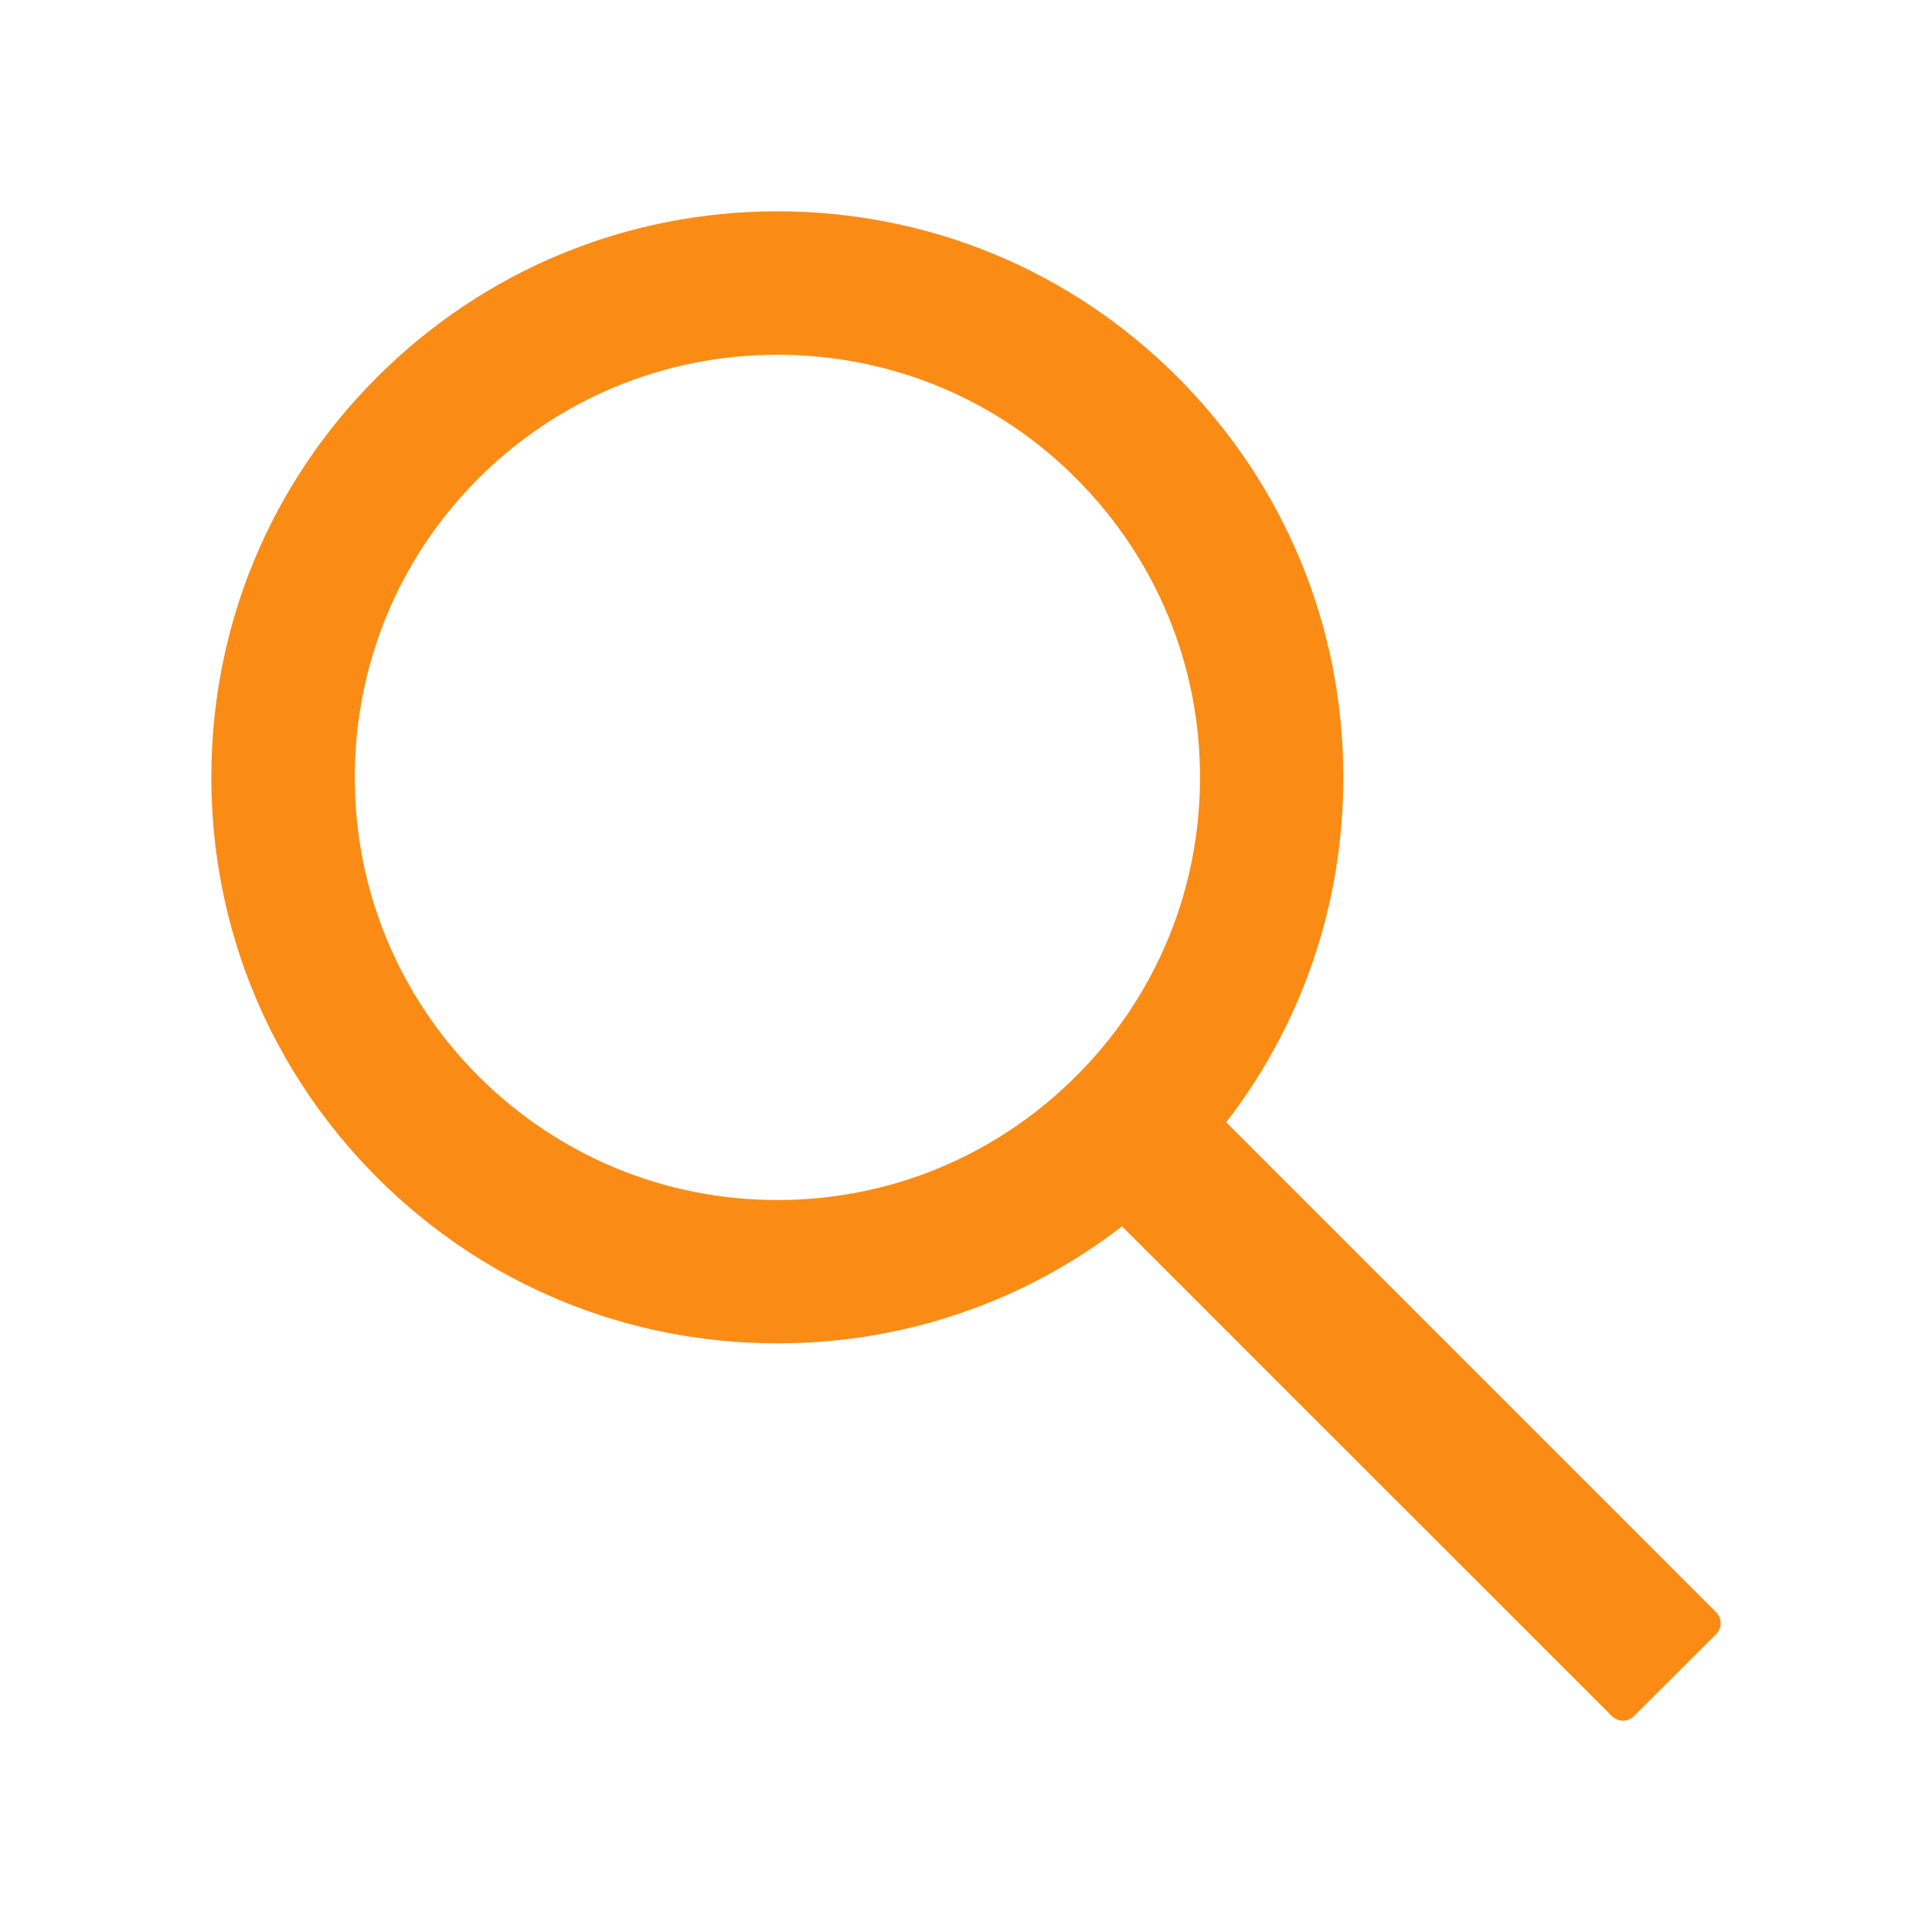
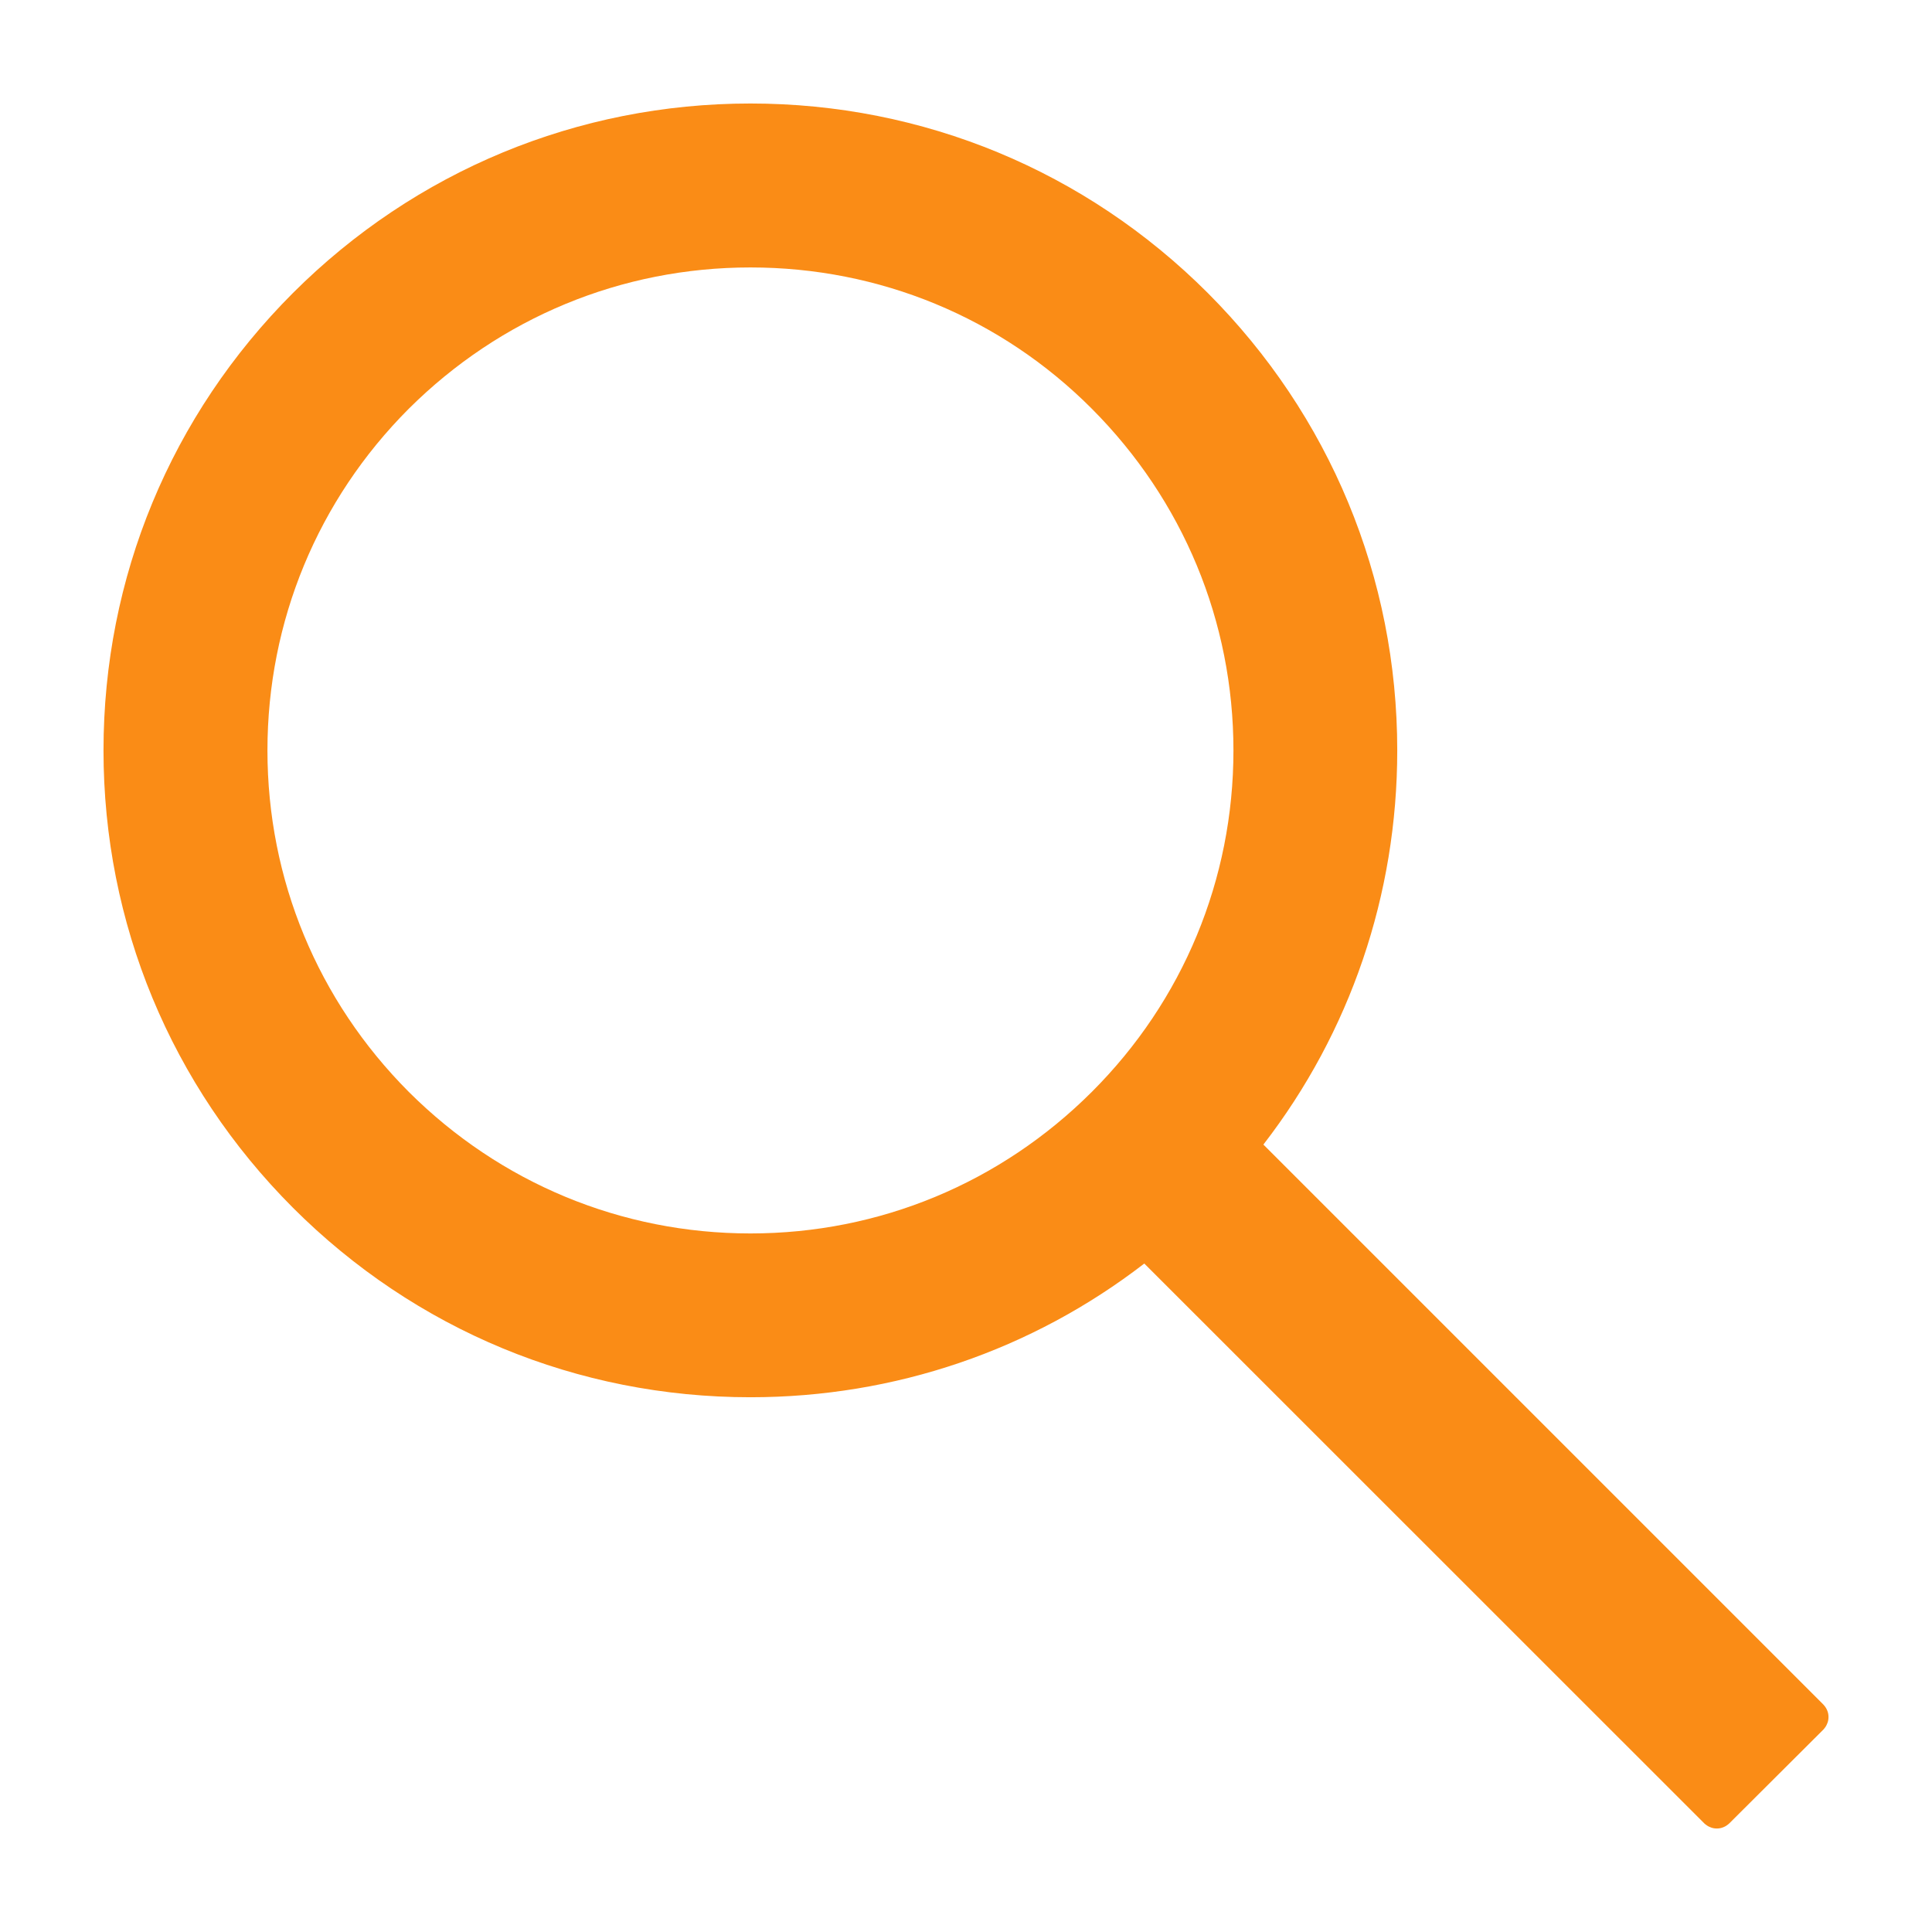
- <svg xmlns="http://www.w3.org/2000/svg" width="16" height="16" viewBox="0 0 16 16" fill="none">
-   <path d="M14.213 13.352L10.155 9.294C10.784 8.48 11.125 7.484 11.125 6.438C11.125 5.184 10.636 4.009 9.752 3.123C8.867 2.237 7.689 1.75 6.438 1.75C5.186 1.75 4.008 2.239 3.123 3.123C2.237 4.008 1.75 5.184 1.75 6.438C1.75 7.689 2.239 8.867 3.123 9.752C4.008 10.637 5.184 11.125 6.438 11.125C7.484 11.125 8.478 10.784 9.292 10.156L13.35 14.213C13.362 14.224 13.376 14.234 13.392 14.24C13.407 14.247 13.424 14.25 13.441 14.25C13.457 14.25 13.474 14.247 13.49 14.24C13.505 14.234 13.519 14.224 13.531 14.213L14.213 13.533C14.224 13.521 14.234 13.507 14.24 13.491C14.247 13.476 14.25 13.459 14.25 13.442C14.25 13.425 14.247 13.409 14.24 13.393C14.234 13.378 14.224 13.364 14.213 13.352ZM8.912 8.912C8.25 9.573 7.372 9.938 6.438 9.938C5.503 9.938 4.625 9.573 3.962 8.912C3.302 8.25 2.938 7.372 2.938 6.438C2.938 5.503 3.302 4.623 3.962 3.962C4.625 3.302 5.503 2.938 6.438 2.938C7.372 2.938 8.252 3.3 8.912 3.962C9.573 4.625 9.938 5.503 9.938 6.438C9.938 7.372 9.573 8.252 8.912 8.912Z" fill="#FA8C16" />
+ <svg xmlns="http://www.w3.org/2000/svg" width="14" height="14" viewBox="0 0 14 14" fill="none">
+   <path d="M13.213 12.352L9.155 8.294C9.784 7.48 10.125 6.484 10.125 5.438C10.125 4.184 9.636 3.009 8.752 2.123C7.867 1.238 6.689 0.75 5.438 0.75C4.186 0.75 3.008 1.239 2.123 2.123C1.238 3.008 0.75 4.184 0.75 5.438C0.75 6.689 1.239 7.867 2.123 8.752C3.008 9.637 4.184 10.125 5.438 10.125C6.484 10.125 7.478 9.784 8.292 9.156L12.35 13.213C12.362 13.224 12.376 13.234 12.392 13.24C12.407 13.247 12.424 13.25 12.441 13.25C12.457 13.25 12.474 13.247 12.49 13.24C12.505 13.234 12.519 13.224 12.531 13.213L13.213 12.533C13.224 12.521 13.234 12.507 13.24 12.491C13.247 12.476 13.25 12.459 13.25 12.442C13.25 12.425 13.247 12.409 13.24 12.393C13.234 12.378 13.224 12.364 13.213 12.352V12.352ZM7.912 7.912C7.25 8.573 6.372 8.938 5.438 8.938C4.503 8.938 3.625 8.573 2.962 7.912C2.302 7.25 1.938 6.372 1.938 5.438C1.938 4.503 2.302 3.623 2.962 2.962C3.625 2.302 4.503 1.938 5.438 1.938C6.372 1.938 7.252 2.3 7.912 2.962C8.573 3.625 8.938 4.503 8.938 5.438C8.938 6.372 8.573 7.252 7.912 7.912Z" fill="#FA8C16" />
</svg>
